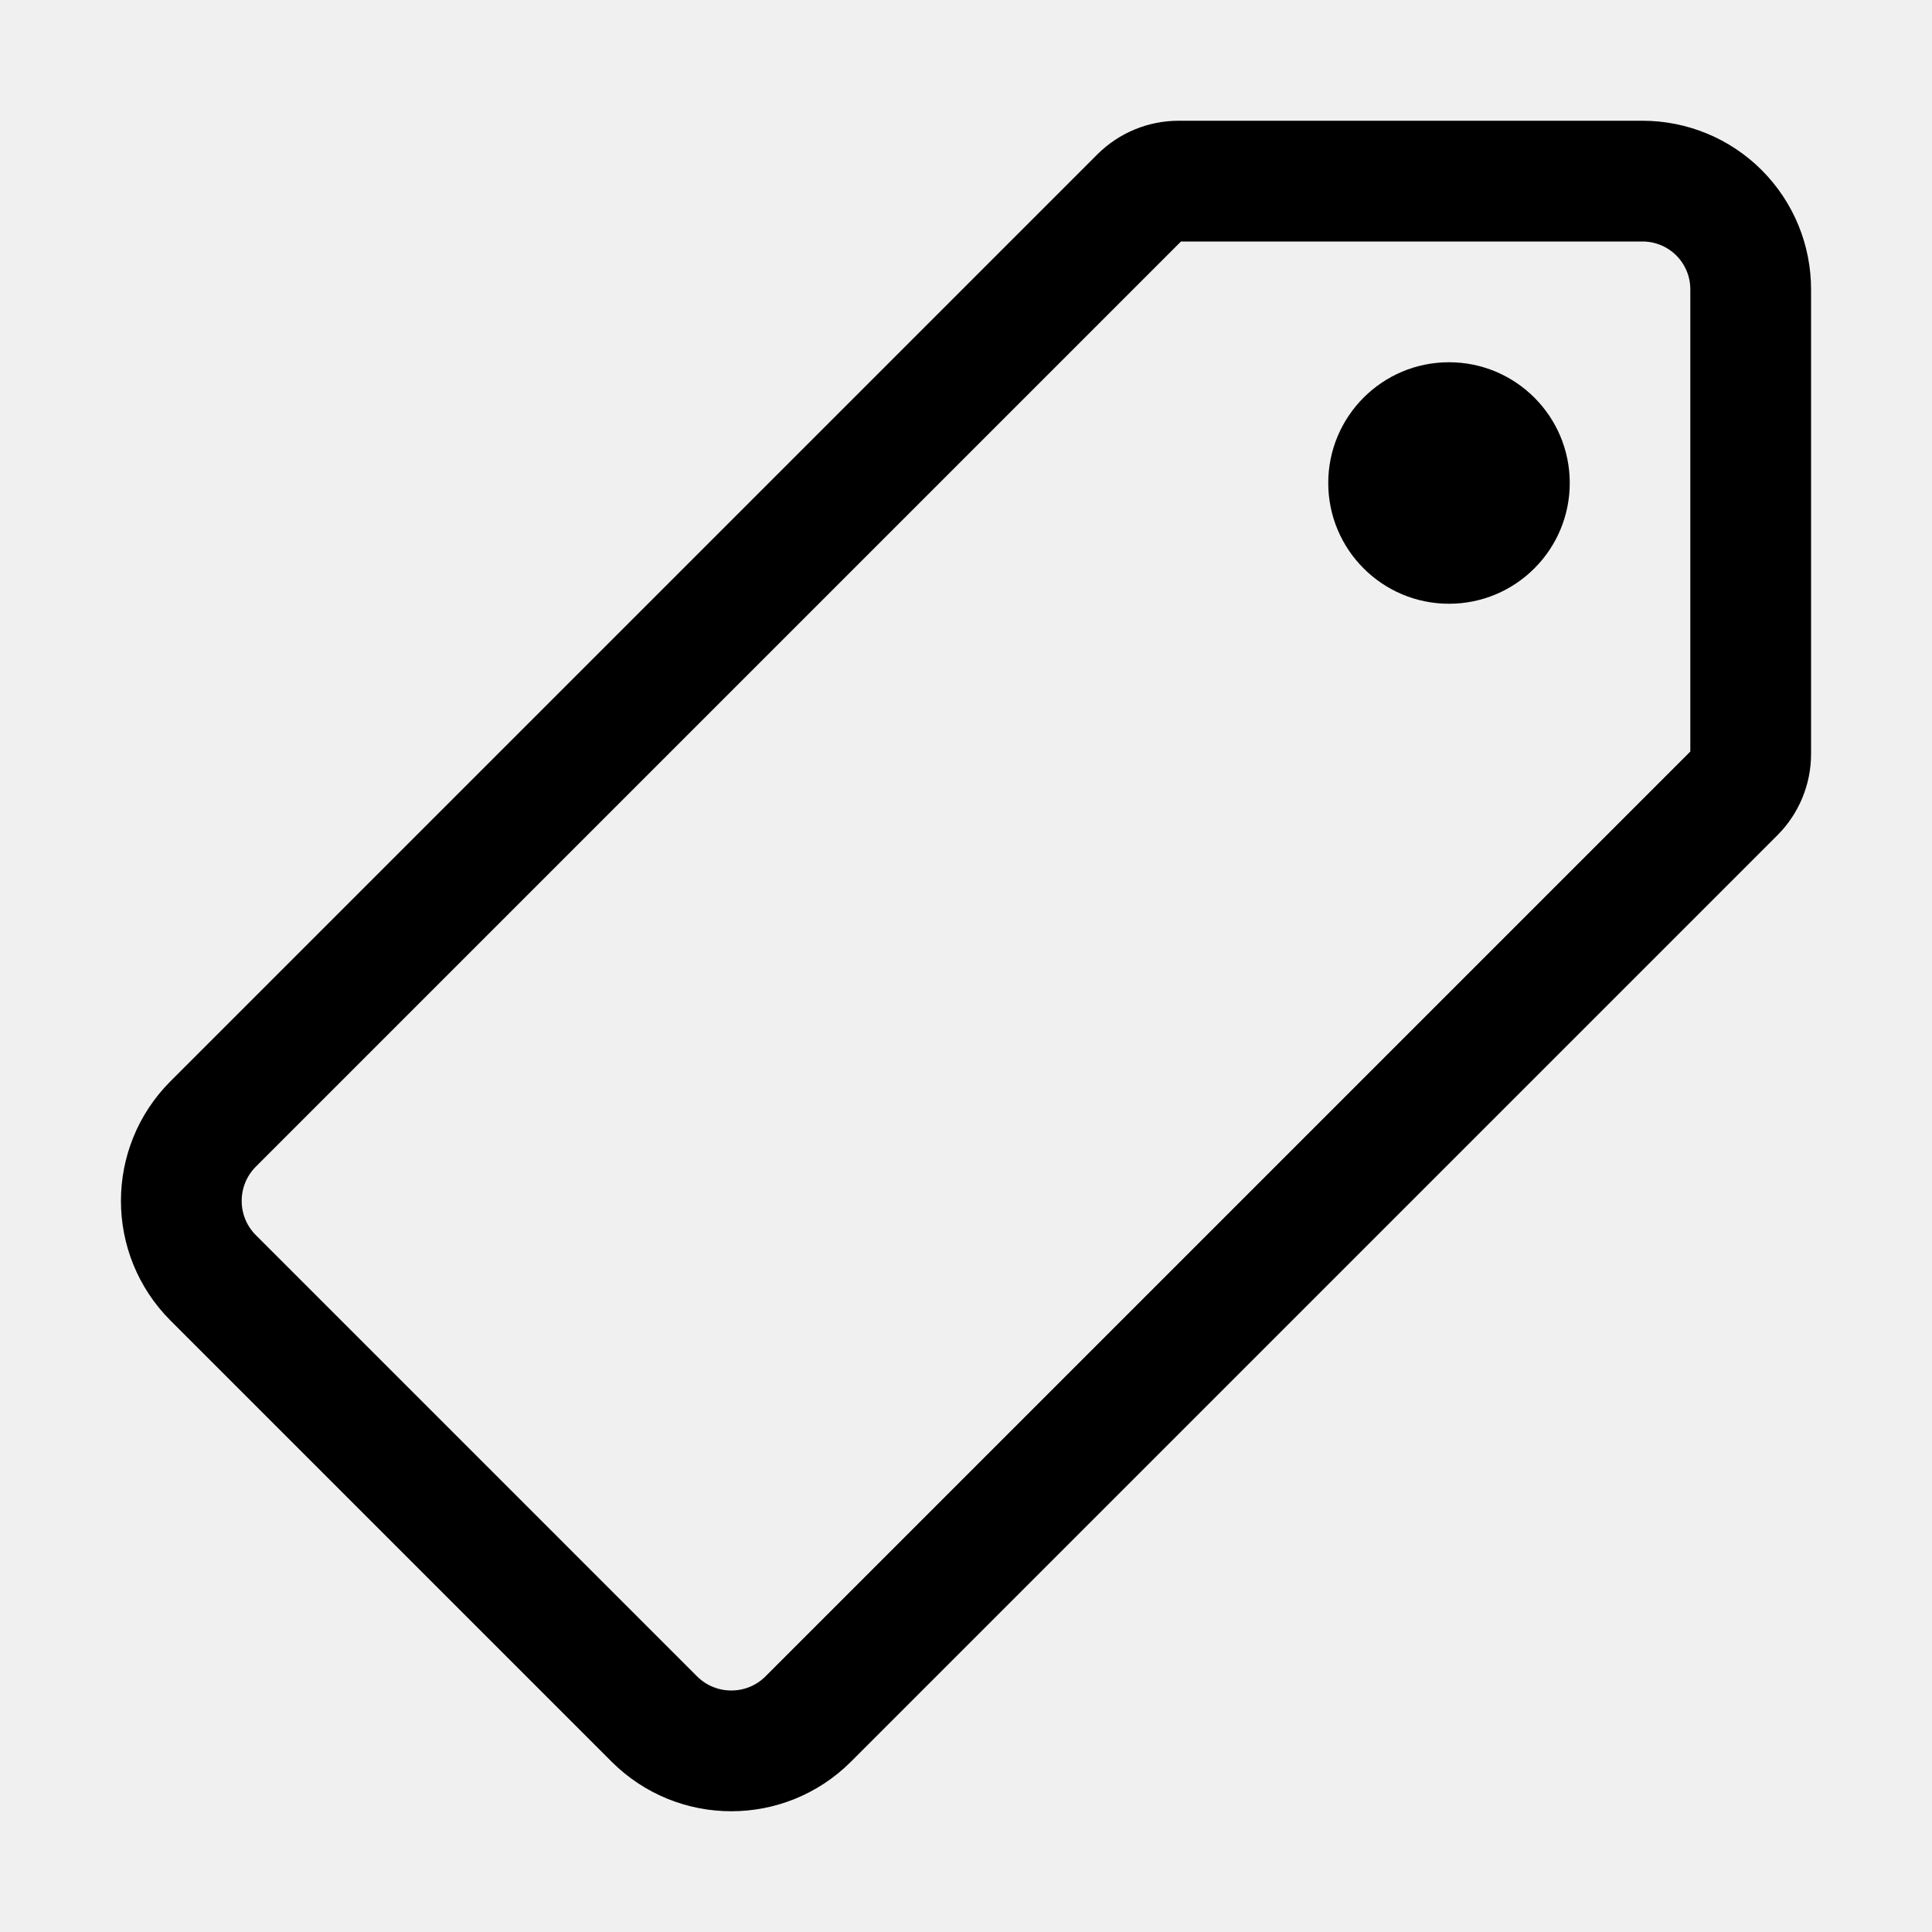
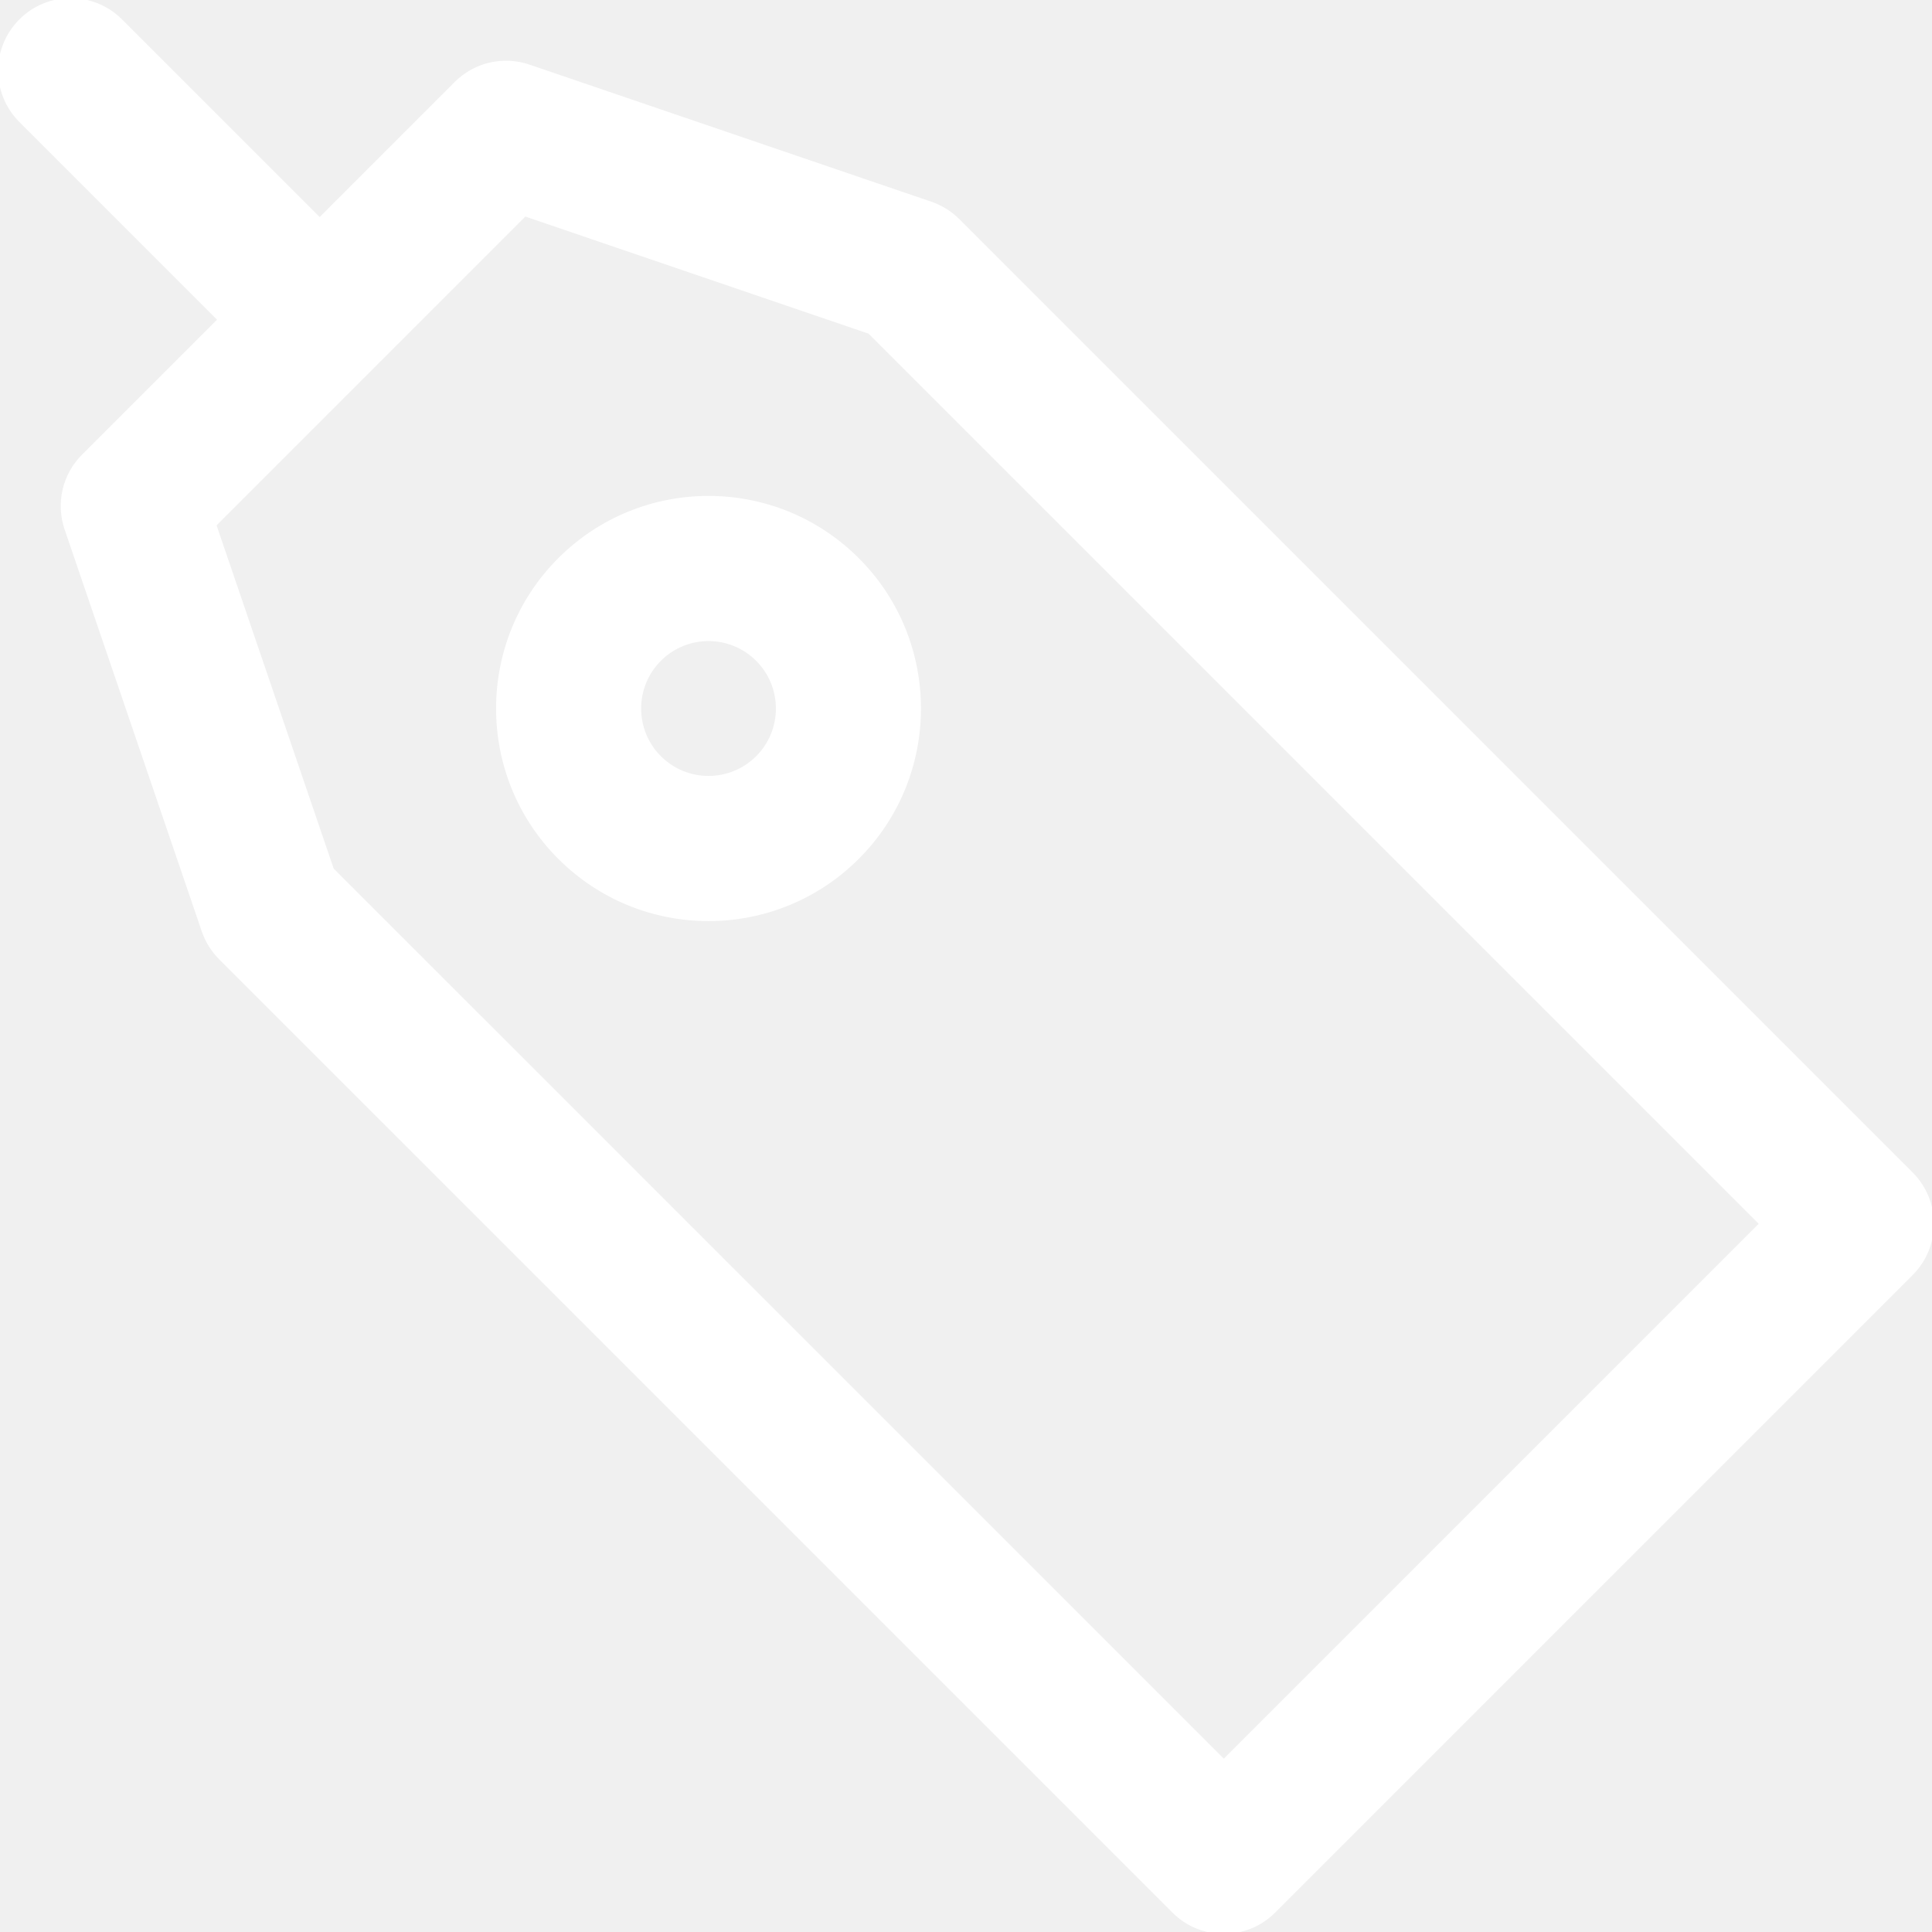
- <svg xmlns="http://www.w3.org/2000/svg" width="800px" height="800px" viewBox="0 0 512 512">
-   <path d="M435.25,48H312.35a14.46,14.46,0,0,0-10.2,4.2L56.45,297.9a28.85,28.85,0,0,0,0,40.7l117,117a28.85,28.85,0,0,0,40.7,0L459.75,210a14.46,14.46,0,0,0,4.2-10.2V76.8A28.66,28.66,0,0,0,435.25,48Z" style="fill:none;stroke:#000000;stroke-linecap:round;stroke-linejoin:round;stroke-width:32px" />
-   <path d="M384,160a32,32,0,1,1,32-32A32,32,0,0,1,384,160Z" />
+ <svg xmlns="http://www.w3.org/2000/svg" fill="#ffffff" height="200px" width="200px" version="1.1" id="Layer_1" viewBox="0 0 512.001 512.001" xml:space="preserve" stroke="#ffffff">
+   <g id="SVGRepo_bgCarrier" stroke-width="0" />
+   <g id="SVGRepo_tracerCarrier" stroke-linecap="round" stroke-linejoin="round" />
+   <g id="SVGRepo_iconCarrier">
+     <g>
+       <g>
+         <g>
+           <path d="M506.513,311.067L253.87,58.423c-2.024-2.026-4.486-3.559-7.195-4.483L140.15,17.593 c-6.758-2.305-14.242-0.568-19.294,4.483L84.709,58.222L31.977,5.491c-7.314-7.315-19.175-7.315-26.49,0 c-7.315,7.315-7.315,19.175,0,26.49l52.732,52.731l-36.14,36.14c-5.051,5.05-6.79,12.534-4.483,19.294l36.347,106.523 c0.924,2.71,2.458,5.172,4.483,7.197l252.645,252.643c7.314,7.315,19.175,7.317,26.49,0l168.954-168.954 C513.83,330.242,513.83,318.382,506.513,311.067z M324.315,466.774L87.993,230.454L56.82,139.092l82.276-82.276l91.362,31.173 l236.32,236.32L324.315,466.774z" />
+           <path d="M148.29,148.286c-21.768,21.767-21.768,57.185,0,78.953c21.819,21.819,57.133,21.821,78.953,0 c21.768-21.768,21.768-57.185,0.001-78.953C205.424,126.468,170.11,126.464,148.29,148.286z M200.751,200.748 c-7.177,7.177-18.793,7.177-25.971,0c-7.16-7.161-7.16-18.812,0-25.972c7.177-7.177,18.793-7.177,25.97,0h0.001 C207.911,181.936,207.911,193.588,200.751,200.748z" />
+         </g>
+       </g>
+     </g>
+   </g>
</svg>
